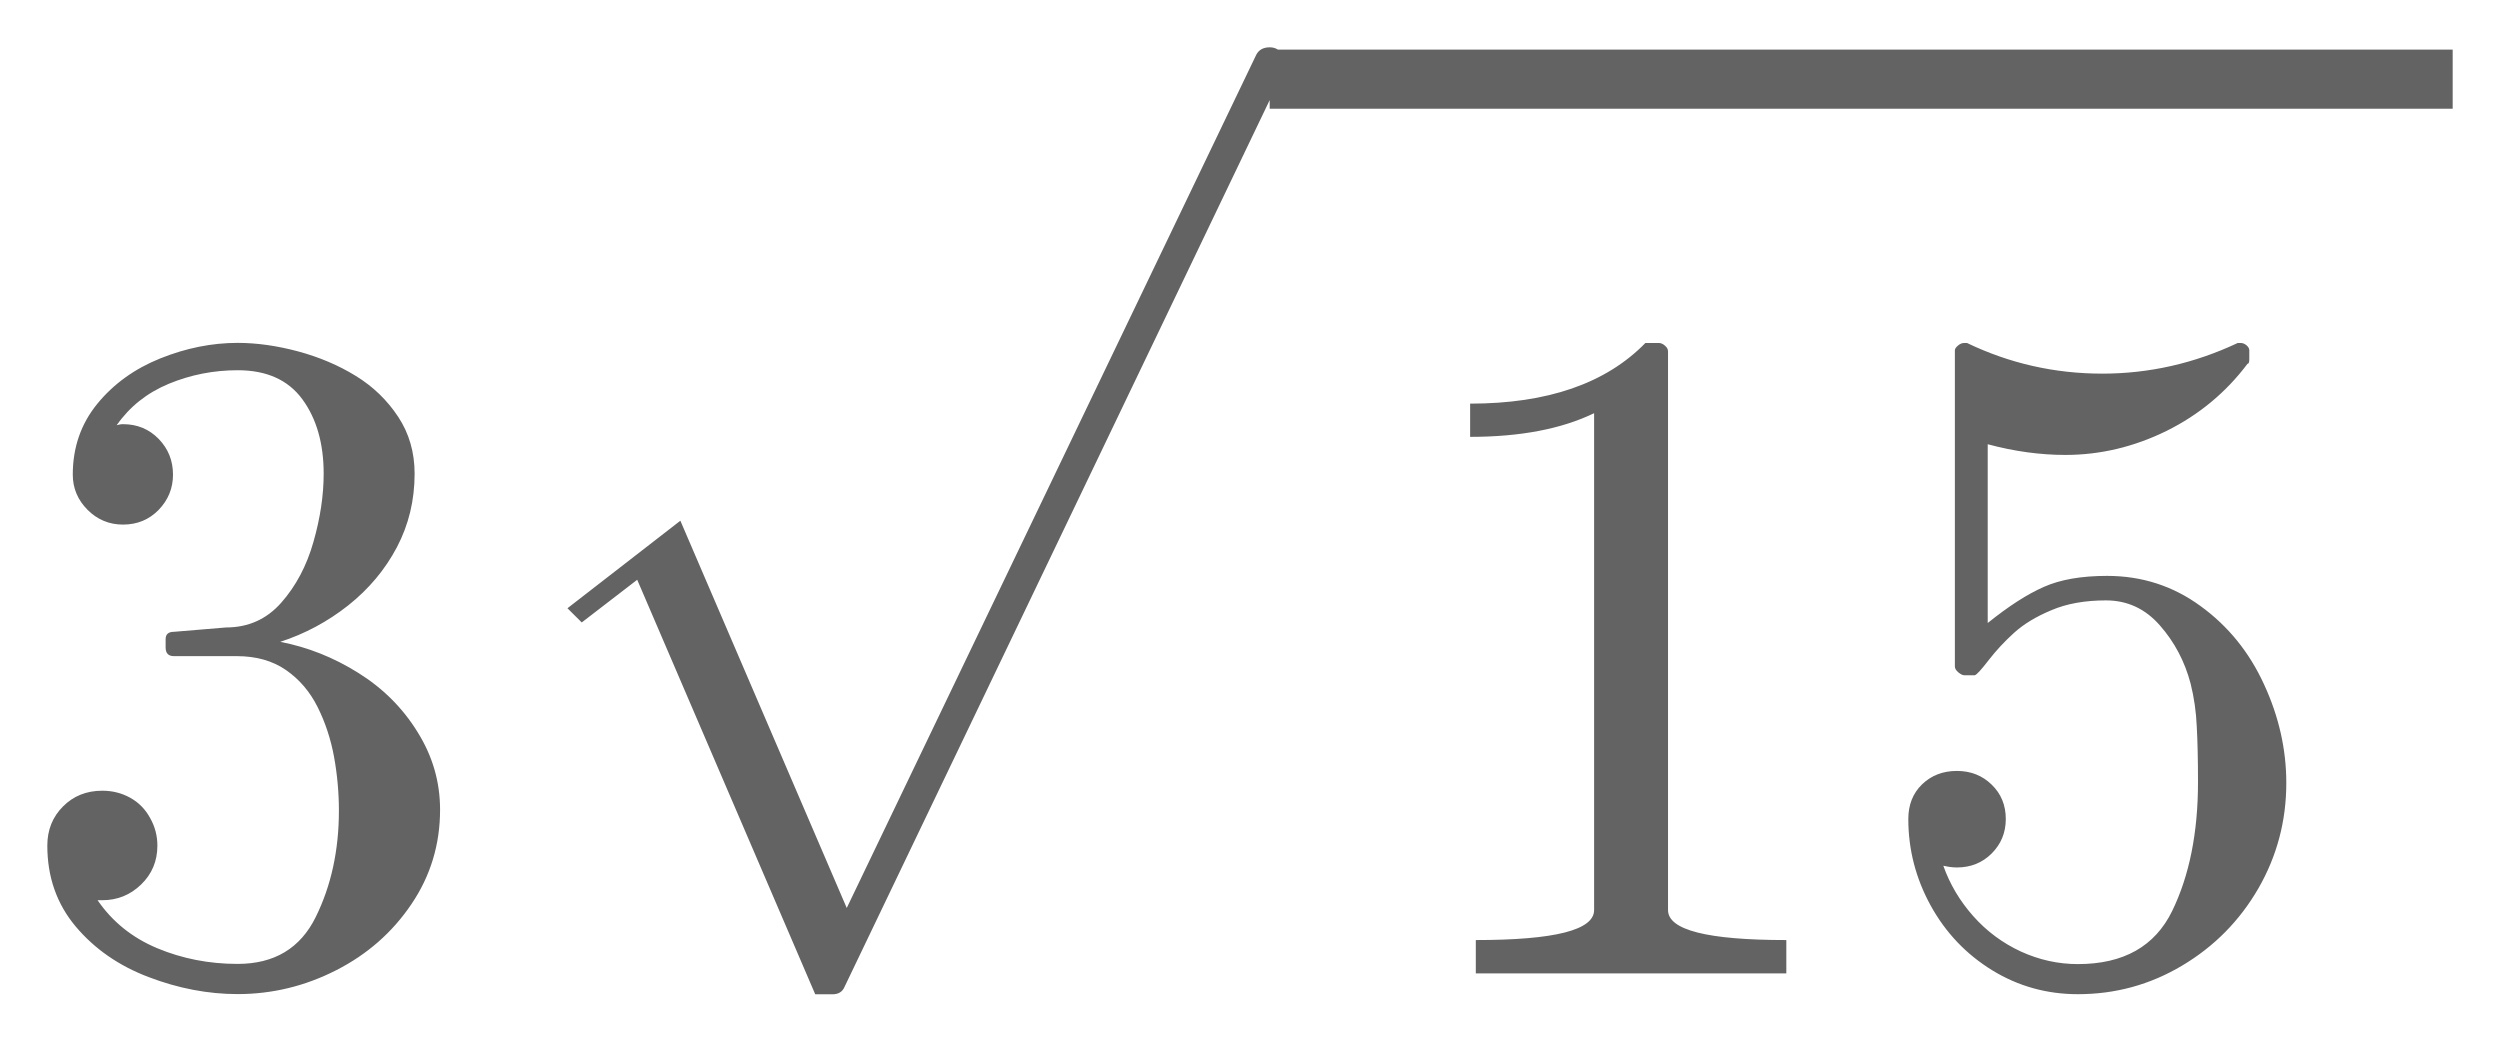
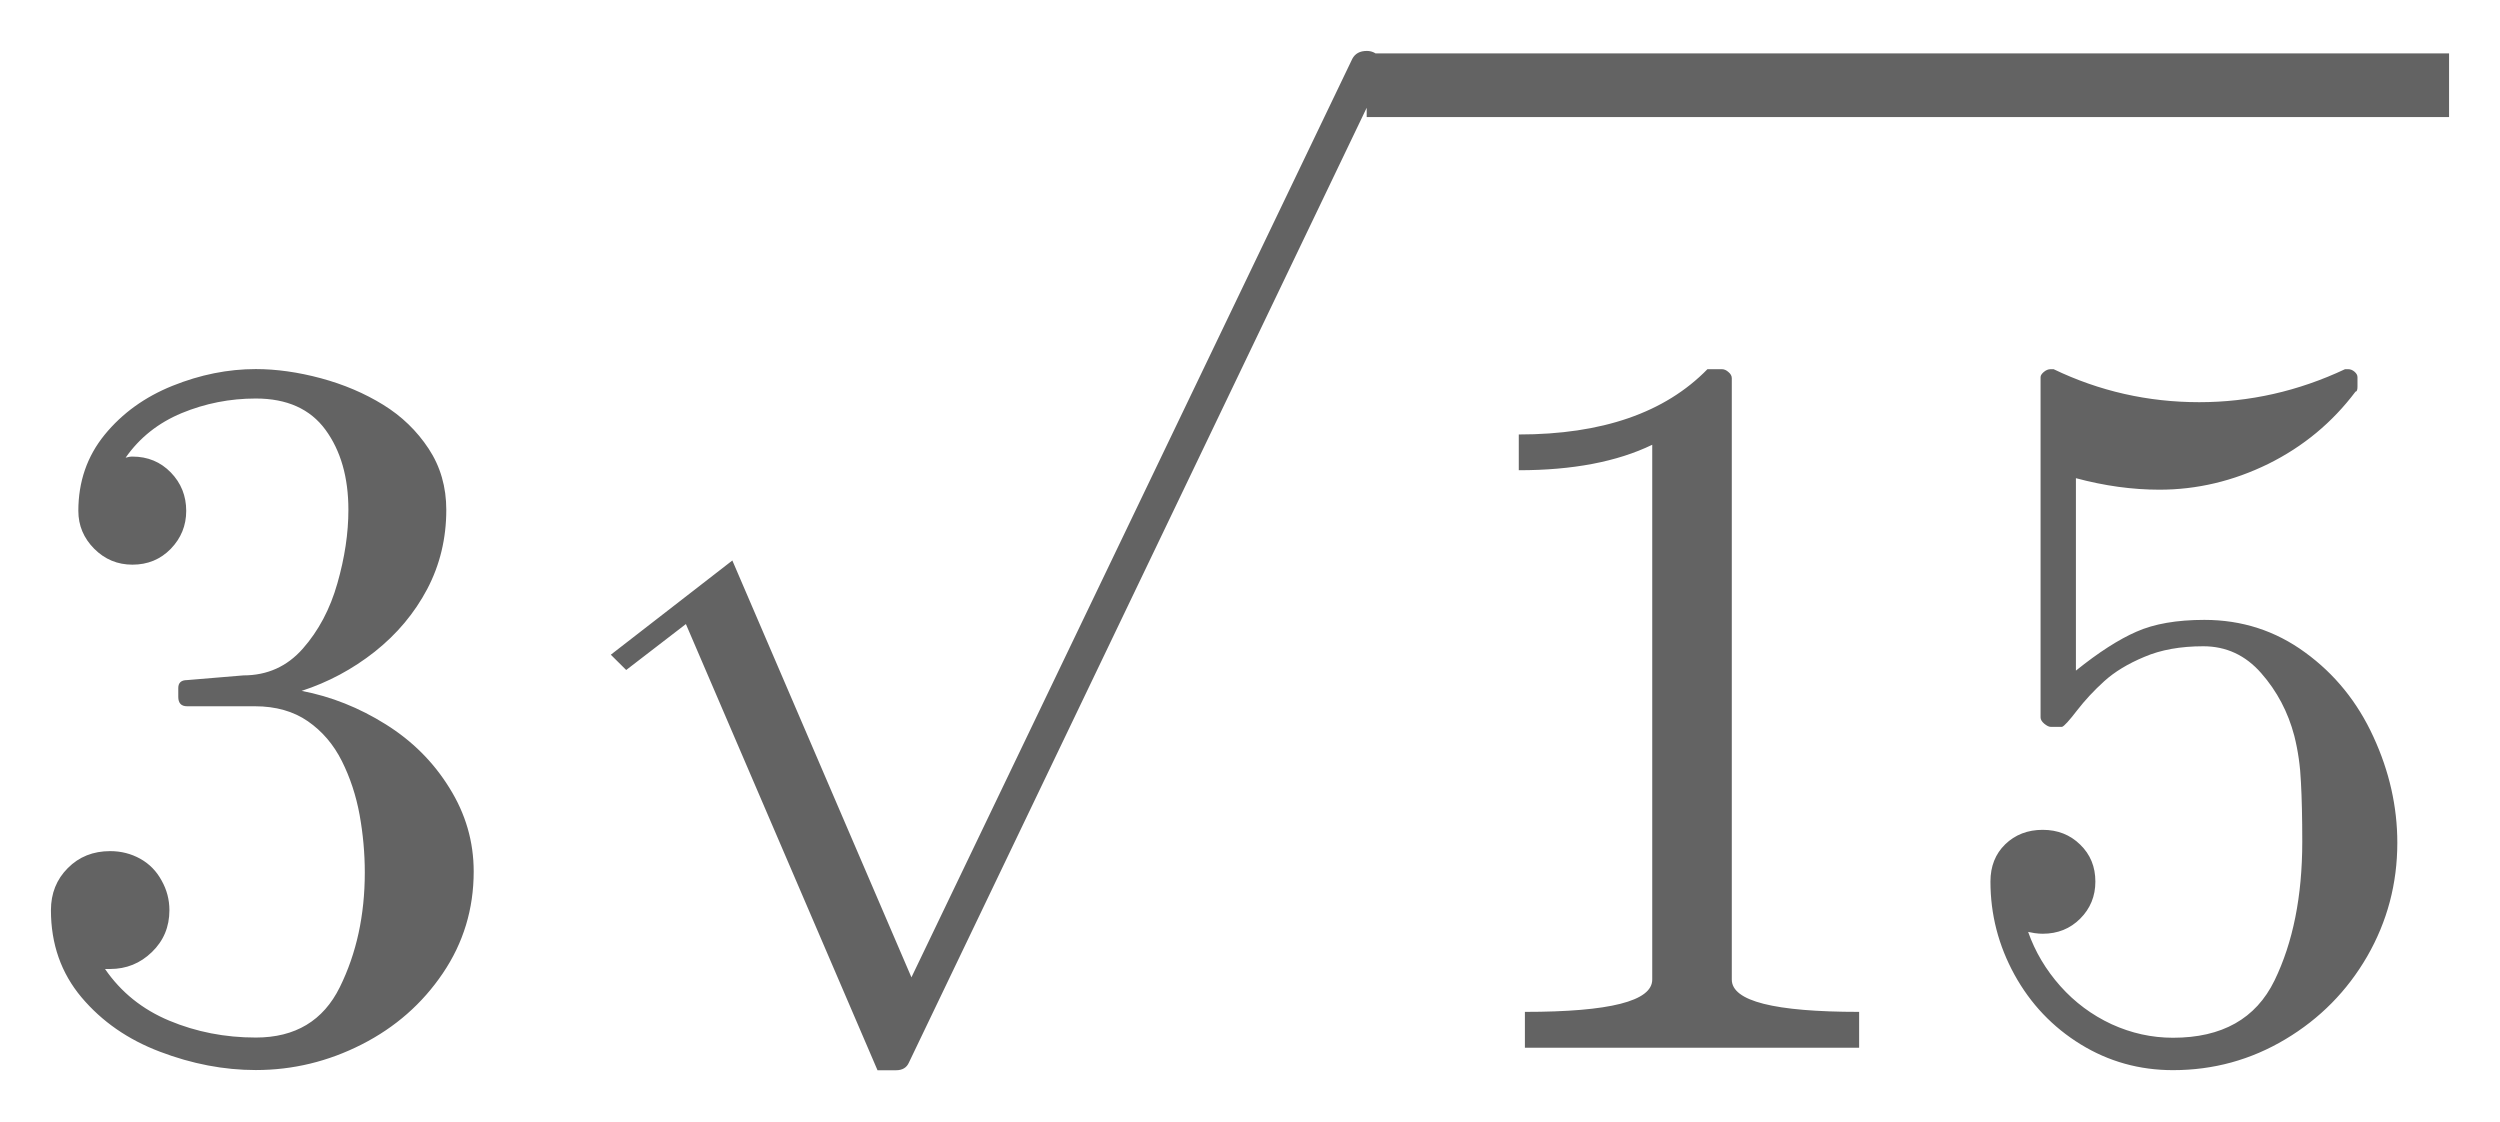
- <svg xmlns="http://www.w3.org/2000/svg" width="26.416pt" height="11.006pt" viewBox="0 0 26.416 11.006" version="1.1">
+ <svg xmlns="http://www.w3.org/2000/svg" width="24.541pt" height="11.006pt" viewBox="0 0 24.541 11.006" version="1.1">
  <defs>
    <style type="text/css">*{stroke-linejoin: round; stroke-linecap: butt}</style>
  </defs>
  <g id="figure_1">
    <g id="patch_1">
-       <path d="M 0 11.006  L 26.416 11.006  L 26.416 0  L 0 0  L 0 11.006  z " style="fill: none; opacity: 0" />
+       <path d="M 0 11.006  L 24.541 11.006  L 24.541 0  L 0 0  L 0 11.006  z " style="fill: none; opacity: 0" />
    </g>
    <g id="axes_1">
      <g id="patch_2">
-         <path d="M 1.031 9.512  Q 1.266 9.854 1.661 10.019  Q 2.058 10.185 2.511 10.185  Q 3.092 10.185 3.336 9.69  Q 3.581 9.194 3.581 8.565  Q 3.581 8.282 3.53 7.999  Q 3.478 7.715 3.356 7.471  Q 3.234 7.227 3.022 7.08  Q 2.809 6.933 2.502 6.933  L 1.837 6.933  Q 1.75 6.933 1.75 6.841  L 1.75 6.754  Q 1.75 6.676 1.837 6.676  L 2.389 6.63  Q 2.741 6.63 2.972 6.368  Q 3.205 6.104 3.312 5.726  Q 3.42 5.348 3.42 5.005  Q 3.42 4.527 3.195 4.219  Q 2.97 3.912 2.511 3.912  Q 2.131 3.912 1.784 4.055  Q 1.438 4.199 1.233 4.493  Q 1.252 4.488 1.266 4.485  Q 1.281 4.482 1.3 4.482  Q 1.525 4.482 1.677 4.638  Q 1.828 4.794 1.828 5.015  Q 1.828 5.23 1.677 5.387  Q 1.525 5.543 1.3 5.543  Q 1.081 5.543 0.925 5.387  Q 0.769 5.23 0.769 5.015  Q 0.769 4.585 1.027 4.268  Q 1.286 3.951 1.694 3.787  Q 2.102 3.623 2.511 3.623  Q 2.814 3.623 3.15 3.713  Q 3.487 3.804 3.761 3.973  Q 4.034 4.141 4.208 4.405  Q 4.381 4.668 4.381 5.005  Q 4.381 5.426 4.194 5.782  Q 4.006 6.138 3.678 6.398  Q 3.352 6.655 2.961 6.782  Q 3.395 6.865 3.786 7.11  Q 4.177 7.354 4.412 7.735  Q 4.65 8.115 4.65 8.555  Q 4.65 9.107 4.347 9.554  Q 4.045 10.001 3.552 10.252  Q 3.058 10.504 2.511 10.504  Q 2.042 10.504 1.57 10.324  Q 1.1 10.146 0.8 9.79  Q 0.5 9.433 0.5 8.935  Q 0.5 8.687 0.666 8.521  Q 0.831 8.355 1.081 8.355  Q 1.242 8.355 1.377 8.43  Q 1.511 8.505 1.586 8.643  Q 1.663 8.779 1.663 8.935  Q 1.663 9.18 1.491 9.346  Q 1.32 9.512 1.081 9.512  L 1.031 9.512  z M 8.614 10.506  L 6.733 6.126  L 6.147 6.577  L 5.996 6.427  L 7.189 5.502  L 8.947 9.594  L 13.275 0.577  Q 13.316 0.5 13.417 0.5  Q 13.486 0.5 13.534 0.55  Q 13.584 0.598 13.584 0.667  Q 13.584 0.707 13.576 0.724  L 8.923 10.429  Q 8.89 10.506 8.796 10.506  L 8.614 10.506  z M 15.594 10.285  L 15.594 9.933  Q 16.844 9.933 16.844 9.616  L 16.844 4.366  Q 16.327 4.616 15.534 4.616  L 15.534 4.265  Q 16.761 4.265 17.386 3.624  L 17.527 3.624  Q 17.561 3.624 17.592 3.652  Q 17.625 3.679 17.625 3.713  L 17.625 9.616  Q 17.625 9.933 18.875 9.933  L 18.875 10.285  L 15.594 10.285  z M 20.534 9.148  Q 20.637 9.44 20.85 9.68  Q 21.062 9.919 21.353 10.054  Q 21.644 10.187 21.956 10.187  Q 22.678 10.187 22.952 9.626  Q 23.225 9.065 23.225 8.263  Q 23.225 7.916 23.212 7.68  Q 23.202 7.443 23.147 7.224  Q 23.055 6.873 22.822 6.608  Q 22.591 6.344 22.253 6.344  Q 21.917 6.344 21.675 6.448  Q 21.433 6.549 21.281 6.687  Q 21.131 6.823 21.014 6.974  Q 20.897 7.126 20.867 7.135  L 20.755 7.135  Q 20.73 7.135 20.692 7.104  Q 20.656 7.073 20.656 7.043  L 20.656 3.702  Q 20.656 3.679 20.688 3.652  Q 20.72 3.624 20.755 3.624  L 20.784 3.624  Q 21.458 3.948 22.214 3.948  Q 22.956 3.948 23.645 3.624  L 23.675 3.624  Q 23.709 3.624 23.738 3.649  Q 23.767 3.674 23.767 3.702  L 23.767 3.796  Q 23.767 3.844 23.748 3.844  Q 23.406 4.299 22.891 4.554  Q 22.375 4.807 21.823 4.807  Q 21.423 4.807 21.003 4.694  L 21.003 6.583  Q 21.336 6.315 21.597 6.201  Q 21.858 6.085 22.264 6.085  Q 22.816 6.085 23.252 6.404  Q 23.689 6.721 23.923 7.232  Q 24.158 7.741 24.158 8.273  Q 24.158 8.874 23.863 9.387  Q 23.567 9.899 23.059 10.202  Q 22.552 10.505 21.956 10.505  Q 21.462 10.505 21.05 10.252  Q 20.637 9.998 20.4 9.568  Q 20.164 9.138 20.164 8.654  Q 20.164 8.429 20.309 8.288  Q 20.456 8.146 20.677 8.146  Q 20.897 8.146 21.045 8.291  Q 21.194 8.435 21.194 8.654  Q 21.194 8.869 21.045 9.018  Q 20.897 9.166 20.677 9.166  Q 20.642 9.166 20.598 9.16  Q 20.555 9.152 20.534 9.148  z M 13.416 1.149  L 13.416 0.524  L 25.916 0.524  L 25.916 1.149  L 13.416 1.149  z " clip-path="url(#p4678c9b825)" style="fill: #636363" />
+         <path d="M 1.031 9.512  Q 1.266 9.854 1.661 10.019  Q 2.058 10.185 2.511 10.185  Q 3.092 10.185 3.336 9.69  Q 3.581 9.194 3.581 8.565  Q 3.581 8.282 3.53 7.999  Q 3.478 7.715 3.356 7.471  Q 3.234 7.227 3.022 7.08  Q 2.809 6.933 2.502 6.933  L 1.837 6.933  Q 1.75 6.933 1.75 6.841  L 1.75 6.754  Q 1.75 6.676 1.837 6.676  L 2.389 6.63  Q 2.741 6.63 2.972 6.368  Q 3.205 6.104 3.312 5.726  Q 3.42 5.348 3.42 5.005  Q 3.42 4.527 3.195 4.219  Q 2.97 3.912 2.511 3.912  Q 2.131 3.912 1.784 4.055  Q 1.438 4.199 1.233 4.493  Q 1.252 4.488 1.266 4.485  Q 1.281 4.482 1.3 4.482  Q 1.525 4.482 1.677 4.638  Q 1.828 4.794 1.828 5.015  Q 1.828 5.23 1.677 5.387  Q 1.525 5.543 1.3 5.543  Q 1.081 5.543 0.925 5.387  Q 0.769 5.23 0.769 5.015  Q 0.769 4.585 1.027 4.268  Q 1.286 3.951 1.694 3.787  Q 2.102 3.623 2.511 3.623  Q 2.814 3.623 3.15 3.713  Q 3.487 3.804 3.761 3.973  Q 4.034 4.141 4.208 4.405  Q 4.381 4.668 4.381 5.005  Q 4.381 5.426 4.194 5.782  Q 4.006 6.138 3.678 6.398  Q 3.352 6.655 2.961 6.782  Q 3.395 6.865 3.786 7.11  Q 4.177 7.354 4.412 7.735  Q 4.65 8.115 4.65 8.555  Q 4.65 9.107 4.347 9.554  Q 4.045 10.001 3.552 10.252  Q 3.058 10.504 2.511 10.504  Q 2.042 10.504 1.57 10.324  Q 1.1 10.146 0.8 9.79  Q 0.5 9.433 0.5 8.935  Q 0.5 8.687 0.666 8.521  Q 0.831 8.355 1.081 8.355  Q 1.242 8.355 1.377 8.43  Q 1.511 8.505 1.586 8.643  Q 1.663 8.779 1.663 8.935  Q 1.663 9.18 1.491 9.346  Q 1.32 9.512 1.081 9.512  L 1.031 9.512  z M 8.614 10.506  L 6.733 6.126  L 6.147 6.577  L 5.996 6.427  L 7.189 5.502  L 8.947 9.594  L 13.275 0.577  Q 13.316 0.5 13.417 0.5  Q 13.486 0.5 13.534 0.55  Q 13.584 0.598 13.584 0.667  Q 13.584 0.707 13.576 0.724  L 8.923 10.429  Q 8.89 10.506 8.796 10.506  L 8.614 10.506  z M 14.969 10.285  L 14.969 9.933  Q 16.219 9.933 16.219 9.616  L 16.219 4.366  Q 15.702 4.616 14.909 4.616  L 14.909 4.265  Q 16.136 4.265 16.761 3.624  L 16.902 3.624  Q 16.936 3.624 16.967 3.652  Q 17 3.679 17 3.713  L 17 9.616  Q 17 9.933 18.25 9.933  L 18.25 10.285  L 14.969 10.285  z M 19.909 9.148  Q 20.012 9.44 20.225 9.68  Q 20.438 9.919 20.728 10.054  Q 21.019 10.187 21.331 10.187  Q 22.053 10.187 22.327 9.626  Q 22.6 9.065 22.6 8.263  Q 22.6 7.916 22.587 7.68  Q 22.577 7.443 22.522 7.224  Q 22.43 6.873 22.197 6.608  Q 21.966 6.344 21.628 6.344  Q 21.292 6.344 21.05 6.448  Q 20.808 6.549 20.656 6.687  Q 20.506 6.823 20.389 6.974  Q 20.272 7.126 20.242 7.135  L 20.13 7.135  Q 20.105 7.135 20.067 7.104  Q 20.031 7.073 20.031 7.043  L 20.031 3.702  Q 20.031 3.679 20.062 3.652  Q 20.095 3.624 20.13 3.624  L 20.159 3.624  Q 20.833 3.948 21.589 3.948  Q 22.331 3.948 23.02 3.624  L 23.05 3.624  Q 23.084 3.624 23.113 3.649  Q 23.142 3.674 23.142 3.702  L 23.142 3.796  Q 23.142 3.844 23.123 3.844  Q 22.781 4.299 22.266 4.554  Q 21.75 4.807 21.198 4.807  Q 20.798 4.807 20.378 4.694  L 20.378 6.583  Q 20.711 6.315 20.972 6.201  Q 21.233 6.085 21.639 6.085  Q 22.191 6.085 22.627 6.404  Q 23.064 6.721 23.298 7.232  Q 23.533 7.741 23.533 8.273  Q 23.533 8.874 23.238 9.387  Q 22.942 9.899 22.434 10.202  Q 21.927 10.505 21.331 10.505  Q 20.837 10.505 20.425 10.252  Q 20.012 9.998 19.775 9.568  Q 19.539 9.138 19.539 8.654  Q 19.539 8.429 19.684 8.288  Q 19.831 8.146 20.052 8.146  Q 20.272 8.146 20.42 8.291  Q 20.569 8.435 20.569 8.654  Q 20.569 8.869 20.42 9.018  Q 20.272 9.166 20.052 9.166  Q 20.017 9.166 19.973 9.16  Q 19.93 9.152 19.909 9.148  z M 13.416 1.149  L 13.416 0.524  L 24.041 0.524  L 24.041 1.149  L 13.416 1.149  z " clip-path="url(#p6fa2b28b46)" style="fill: #636363" />
      </g>
    </g>
  </g>
  <defs>
-     <clipPath id="p4678c9b825">
-       <rect x="0" y="0" width="26.416" height="11.006" />
+     <clipPath id="p6fa2b28b46">
+       <rect x="0" y="0" width="24.541" height="11.006" />
    </clipPath>
  </defs>
</svg>
